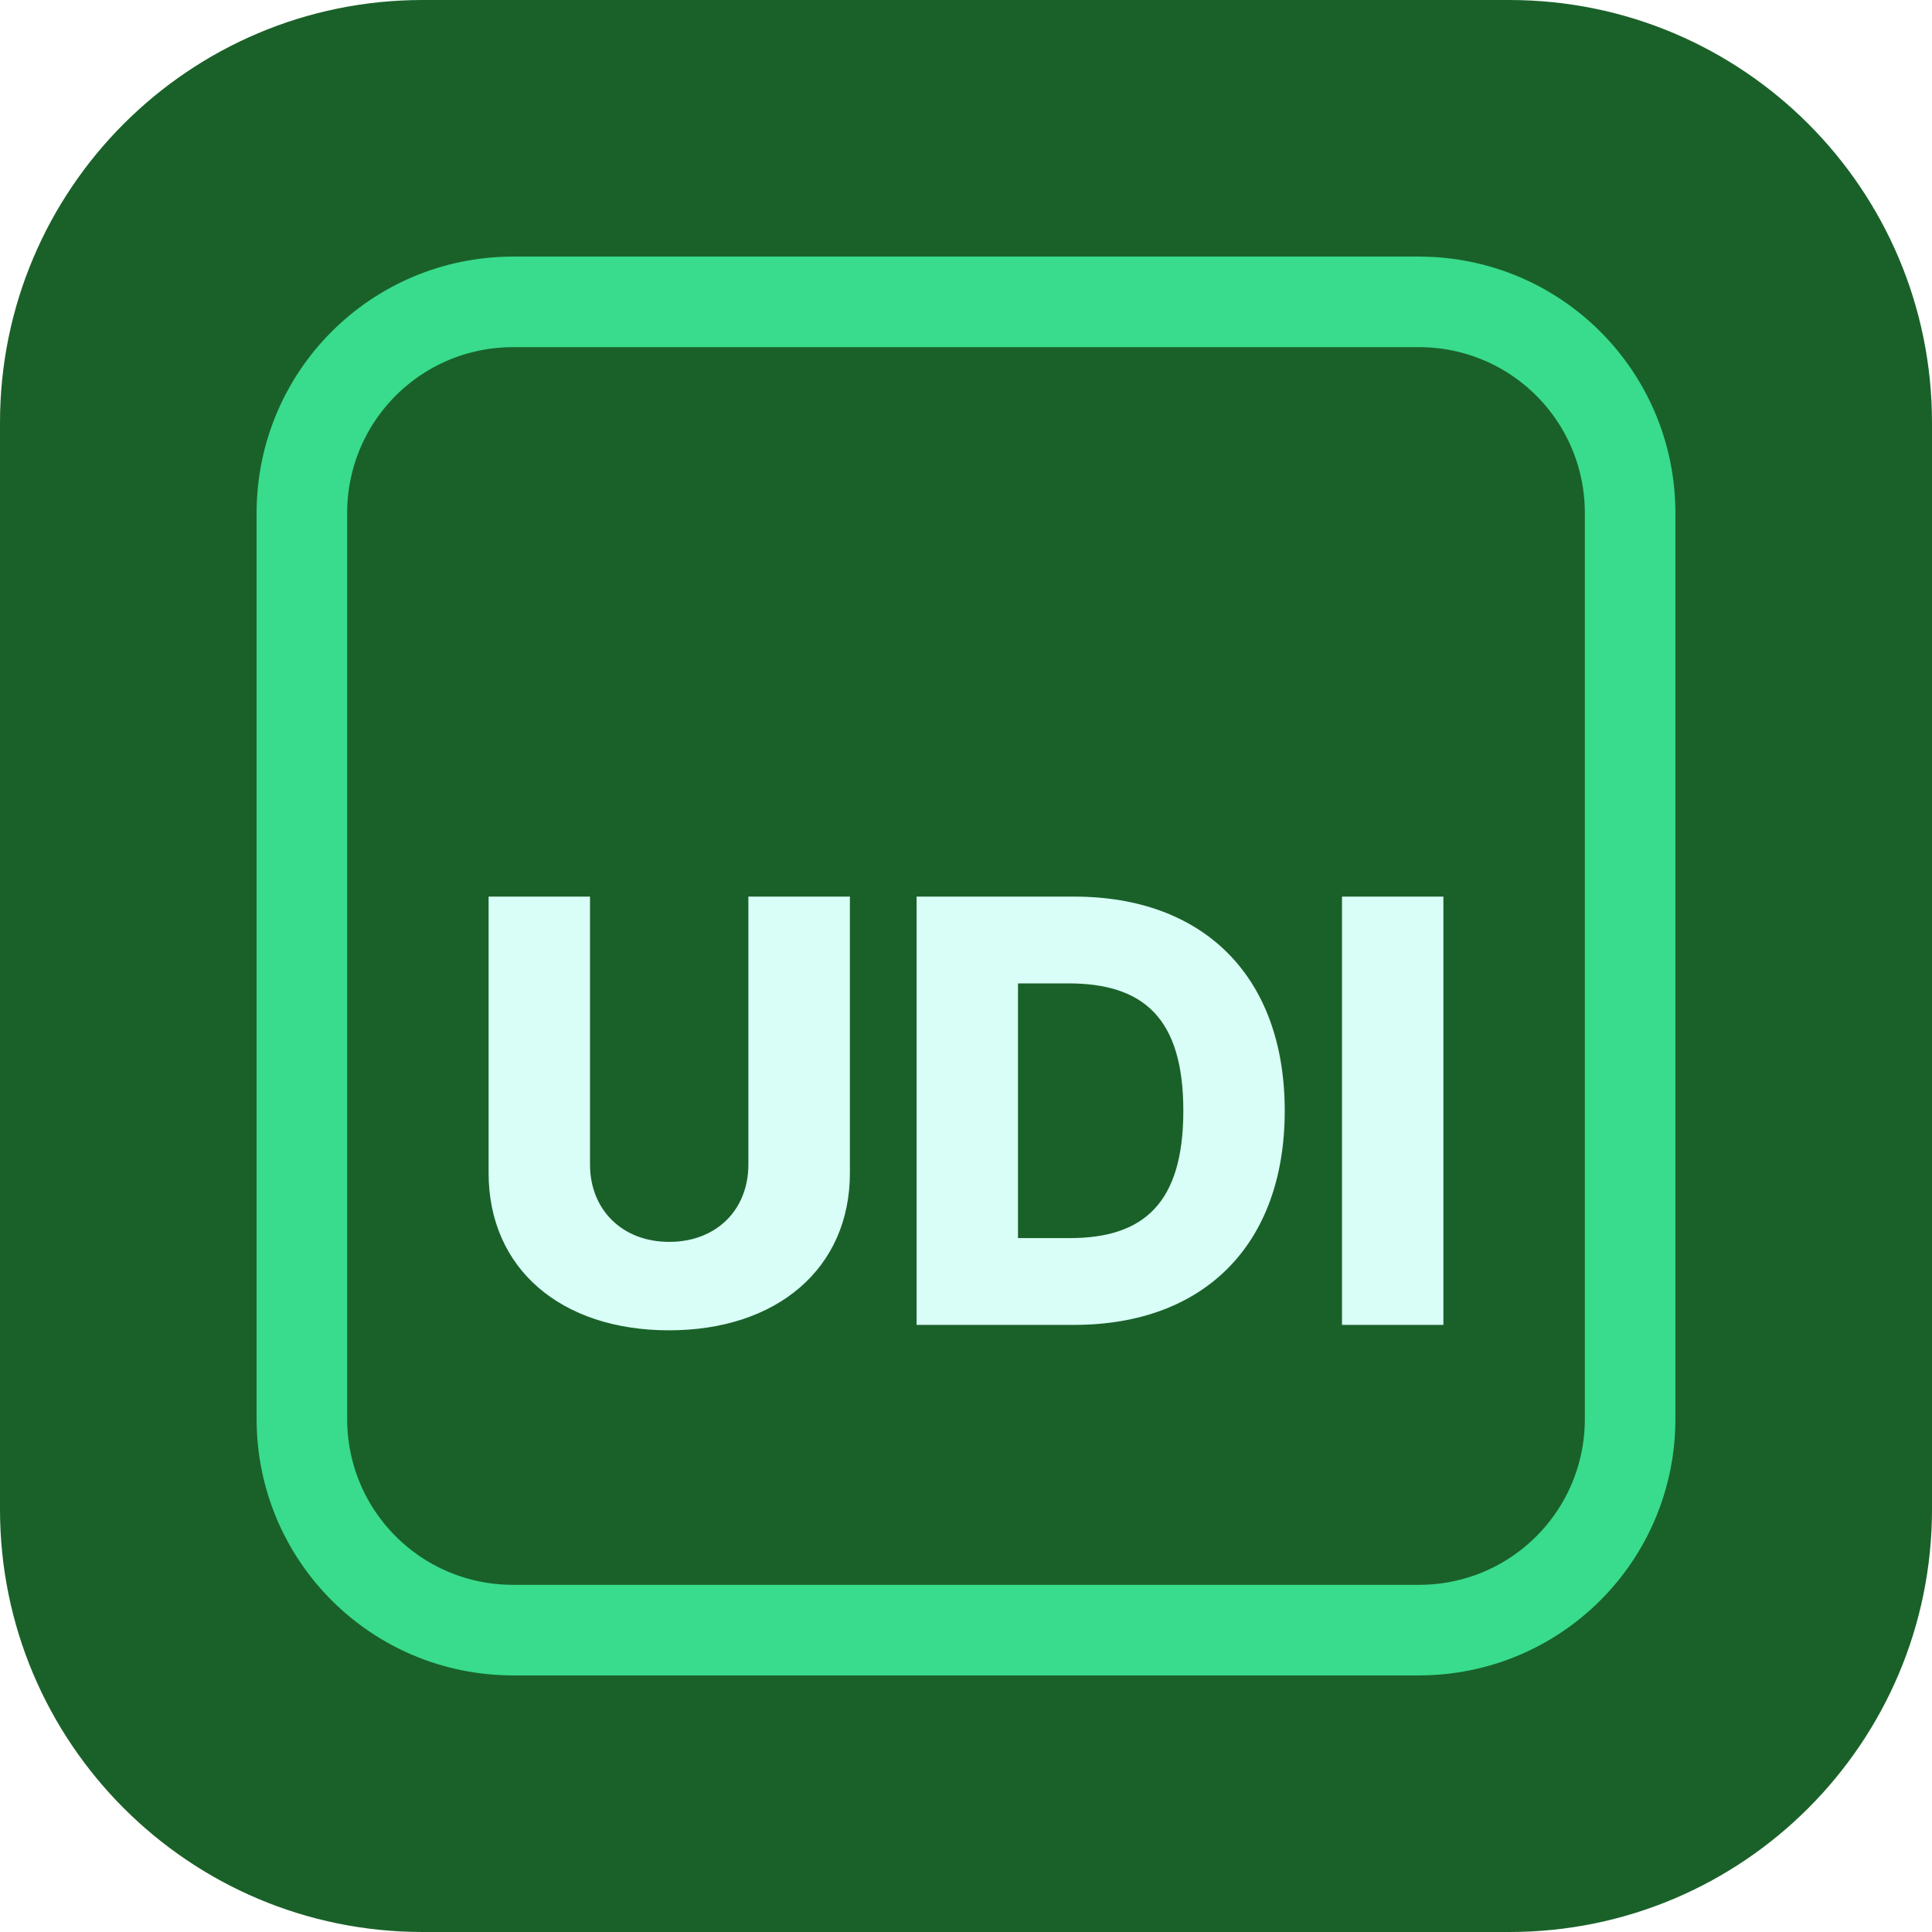
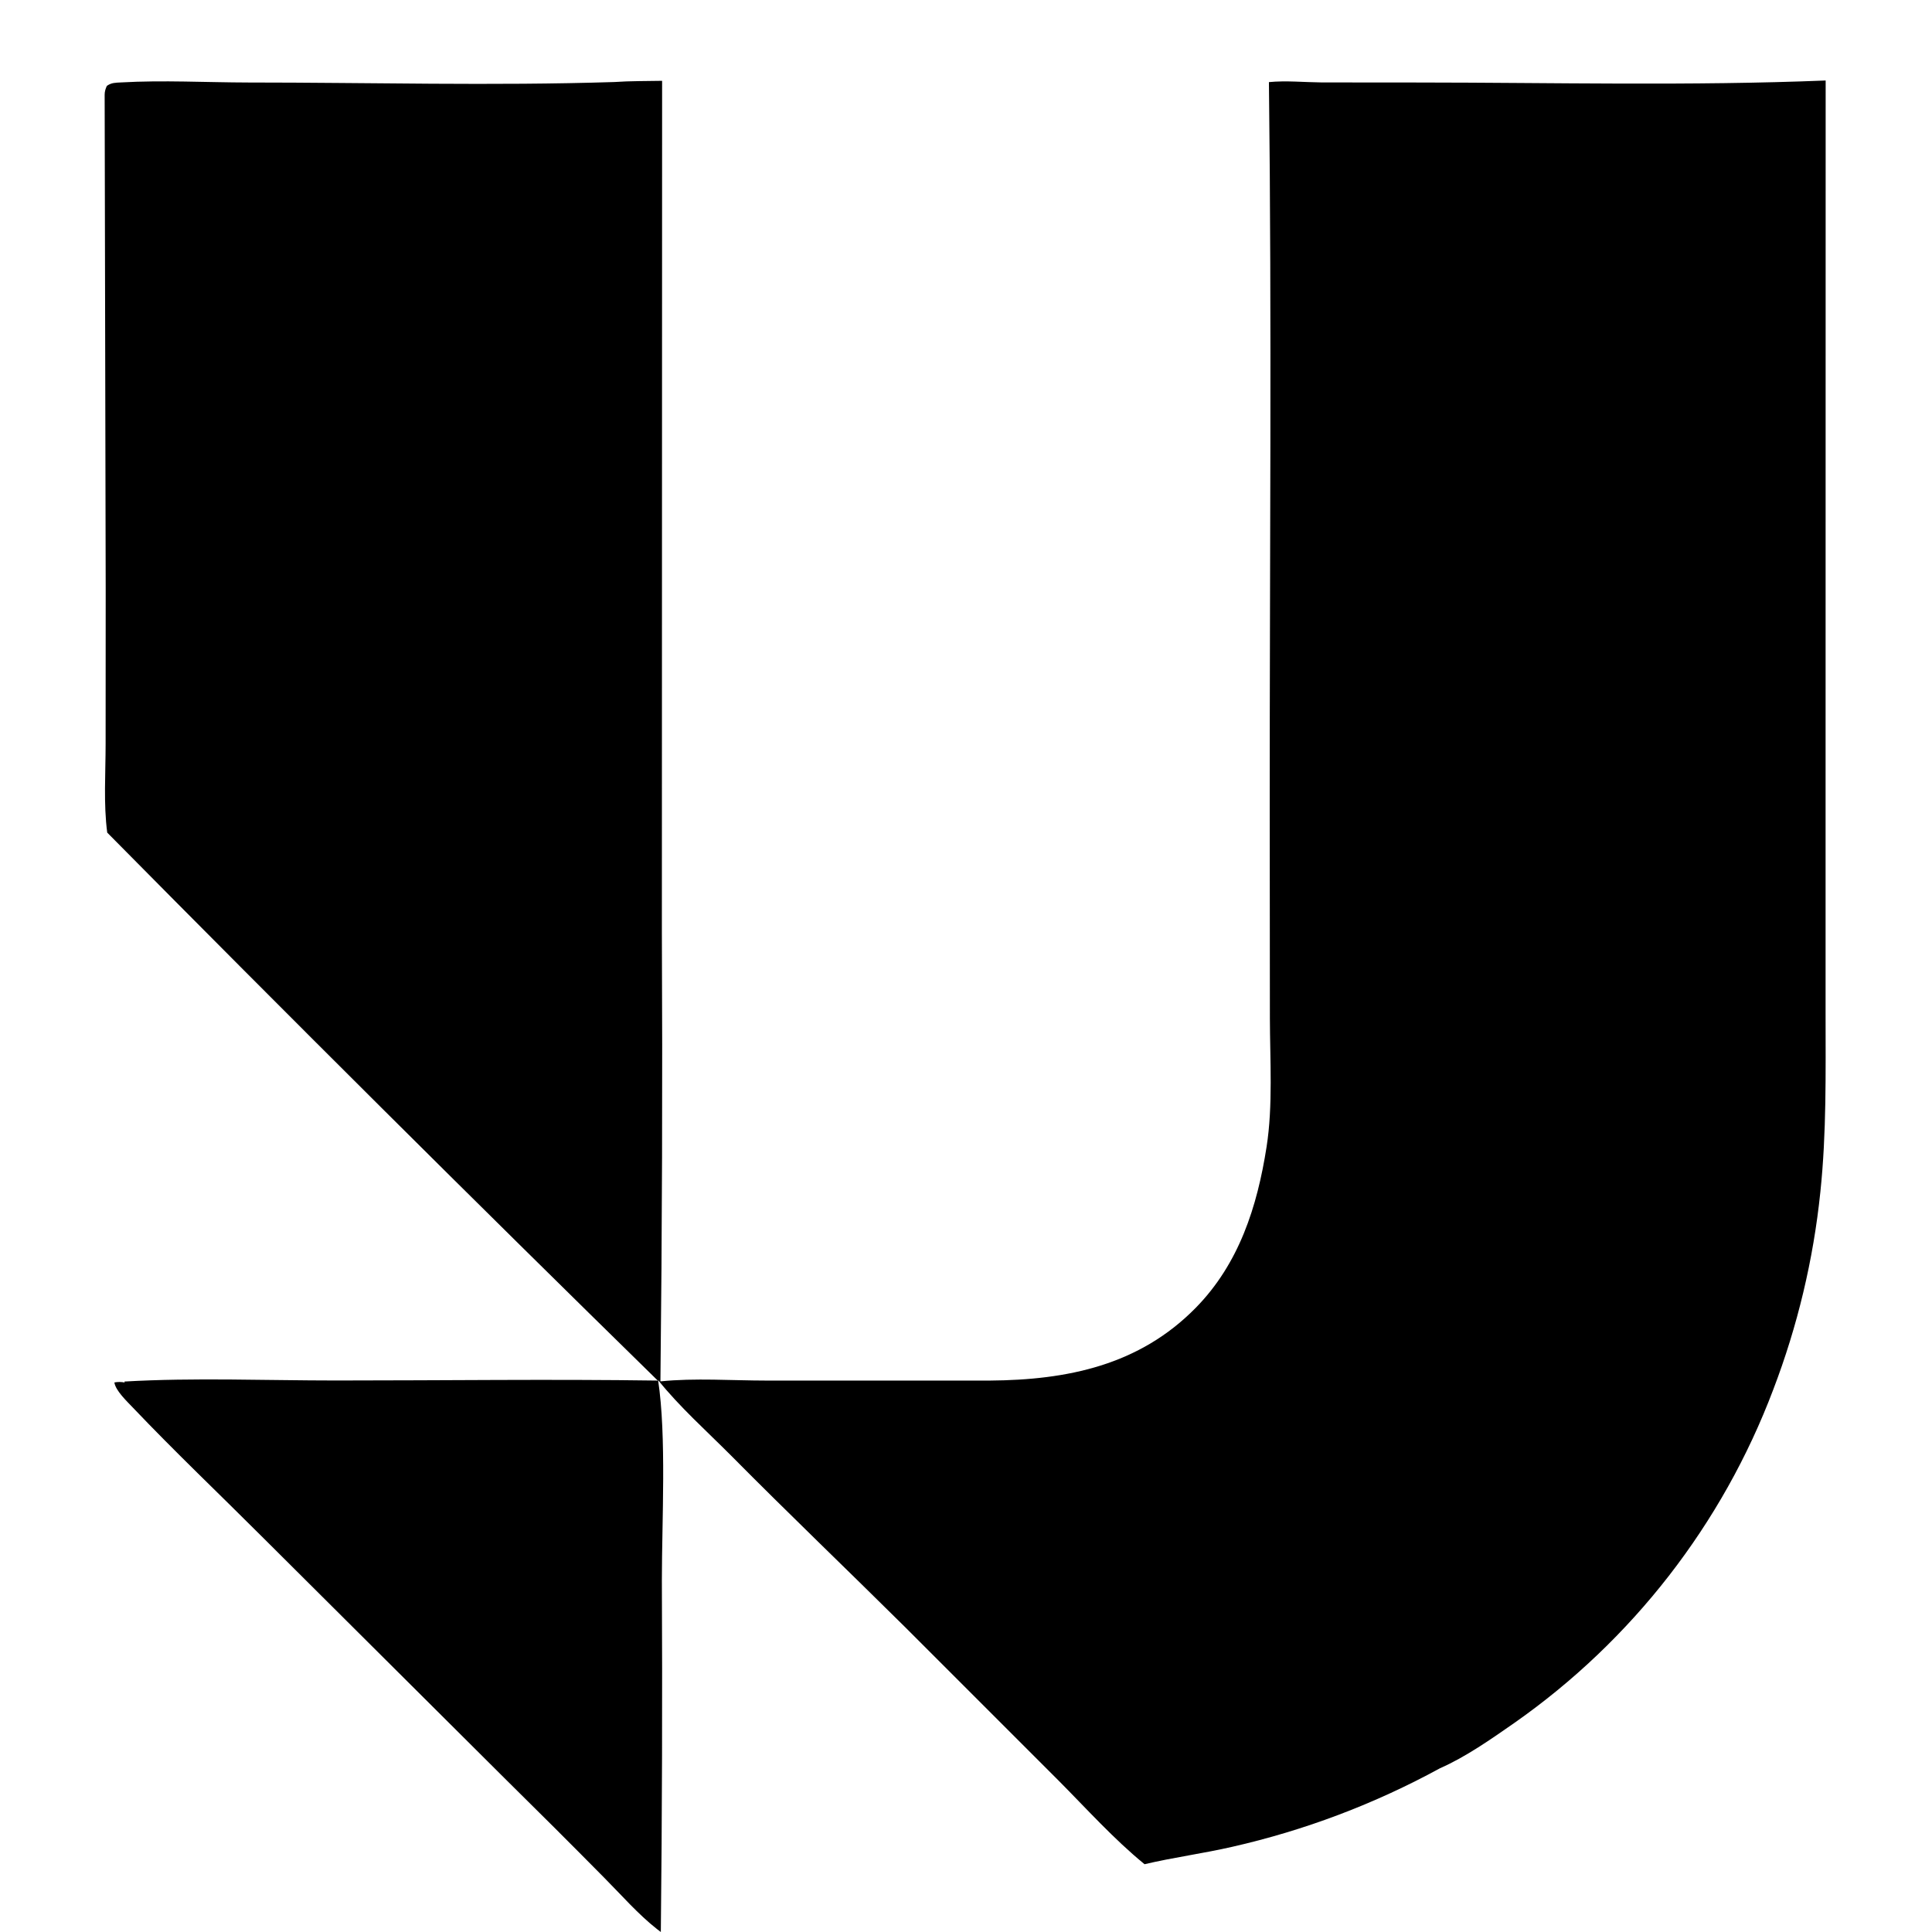
- <svg xmlns="http://www.w3.org/2000/svg" viewBox="0 0 256 256" role="img" aria-label="Udio icon">
-   <rect width="256" height="256" rx="56" fill="hsl(133 58% 24%)" />
-   <path d="M40 68C40 52.5 52.5 40 68 40h120c15.5 0 28 12.5 28 28v120c0 15.5-12.5 28-28 28H68c-15.5 0-28-12.5-28-28V68Z" fill="none" stroke="hsl(151 70% 54%)" stroke-width="12" />
-   <text x="128" y="146" text-anchor="middle" dominant-baseline="middle" fill="hsl(171 88% 92%)" font-family="Inter, Arial, sans-serif" font-size="78" font-weight="800" letter-spacing="0">UDI</text>
+ <svg xmlns="http://www.w3.org/2000/svg" fill="currentColor" fill-rule="evenodd" height="1em" style="flex:none;line-height:1" viewBox="0 0 24 24" width="1em">
+   <path d="M15.763 1.02c.212-.021.44.002.654.004l1.21.001c1.68.001 3.373.043 5.052-.025l-.001 8.93v2.652c0 .744.013 1.486-.065 2.227a9.643 9.643 0 01-.585 2.453 8.895 8.895 0 01-3.215 4.14c-.289.201-.602.422-.925.564a10.01 10.01 0 01-2.582.976c-.361.083-.728.131-1.088.216-.381-.311-.725-.694-1.072-1.043l-1.893-1.893c-.722-.716-1.455-1.417-2.171-2.14-.303-.304-.639-.604-.907-.938.106.694.047 1.75.047 2.486.007 1.457.003 2.913-.013 4.37a.906.906 0 01-.046-.035c-.236-.185-.447-.428-.66-.642-.41-.415-.823-.827-1.239-1.237l-2.991-2.979c-.54-.54-1.098-1.07-1.624-1.623-.07-.074-.215-.21-.228-.311a.348.348 0 01.129.001l-.005-.012c.869-.05 1.76-.013 2.63-.013 1.332 0 2.665-.018 3.996.001a597.835 597.835 0 01-6.839-6.807c-.047-.357-.02-.74-.02-1.101l.001-1.915L1.3 1.178c0-.04.01-.075.028-.112.059-.04.104-.038.175-.042.52-.03 1.06 0 1.582.001 1.512 0 3.036.042 4.546-.006.197-.014.397-.011.594-.015l-.003 10.581c.009 1.859.003 3.717-.018 5.575.426-.044.89-.01 1.32-.01h2.772c.964-.007 1.857-.19 2.558-.904.538-.548.764-1.256.88-2 .08-.51.042-1.08.041-1.597l-.002-2.645c-.001-2.994.026-5.99-.01-8.984z" />
</svg>
